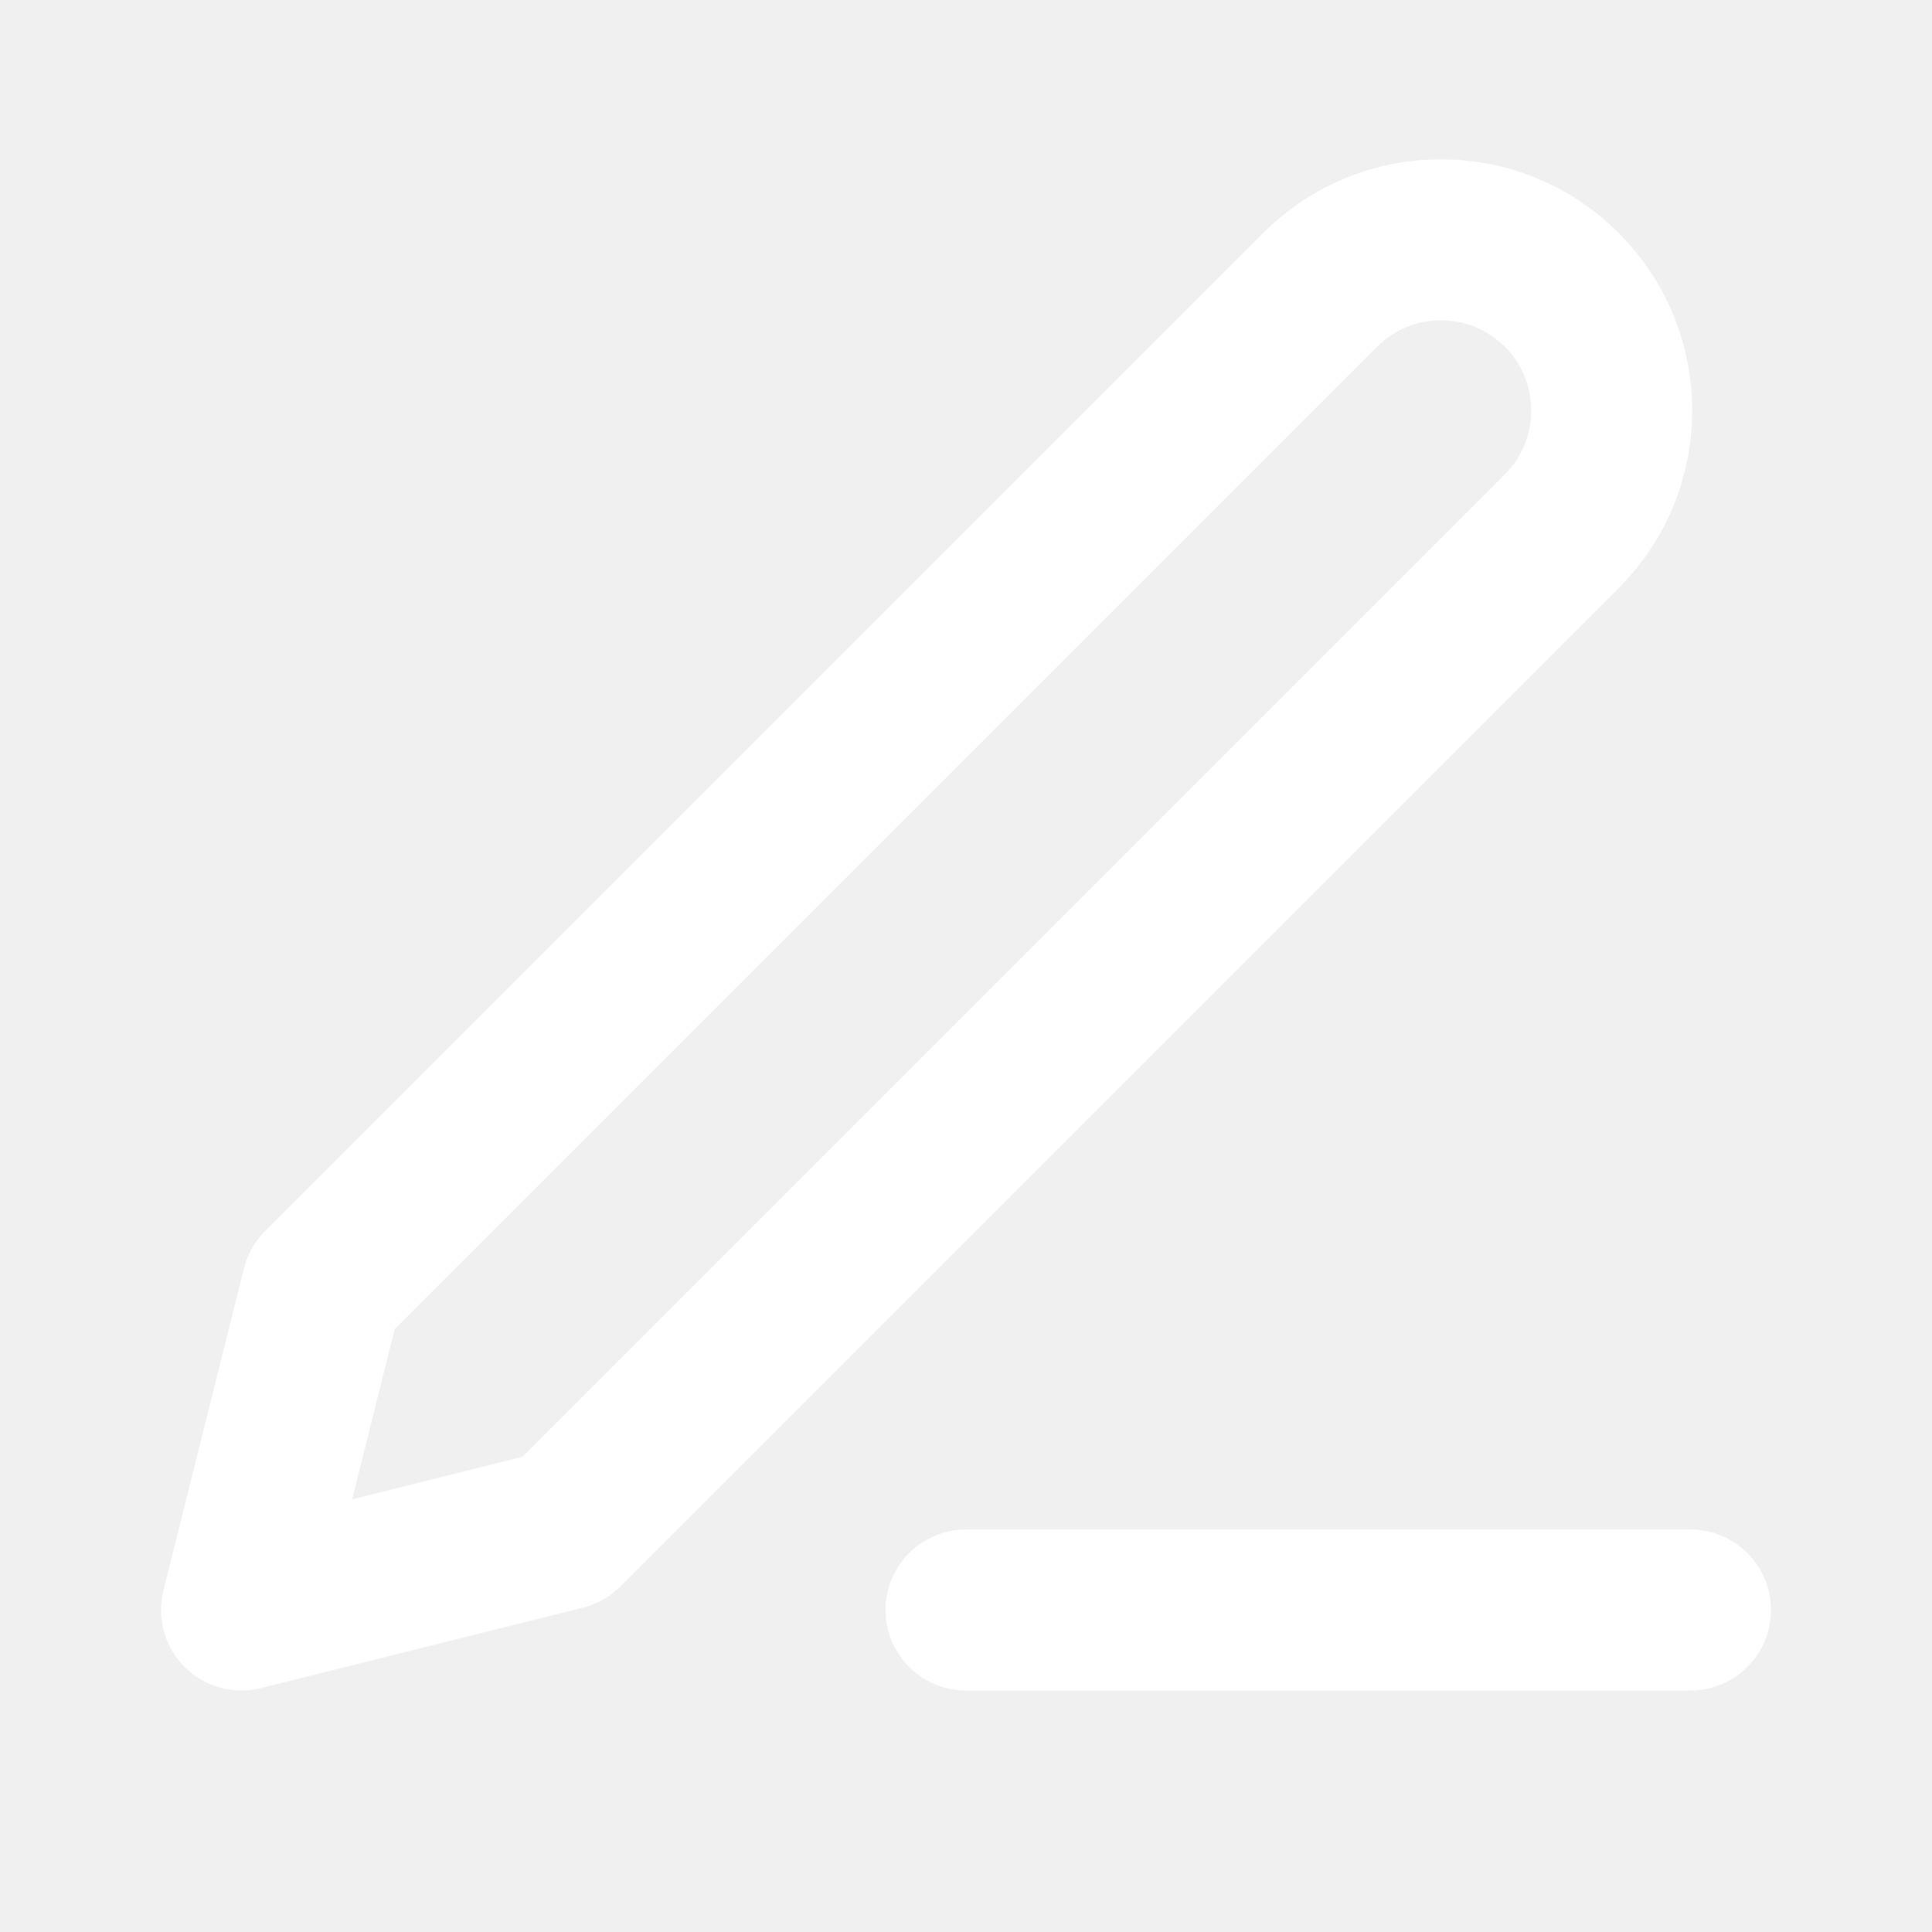
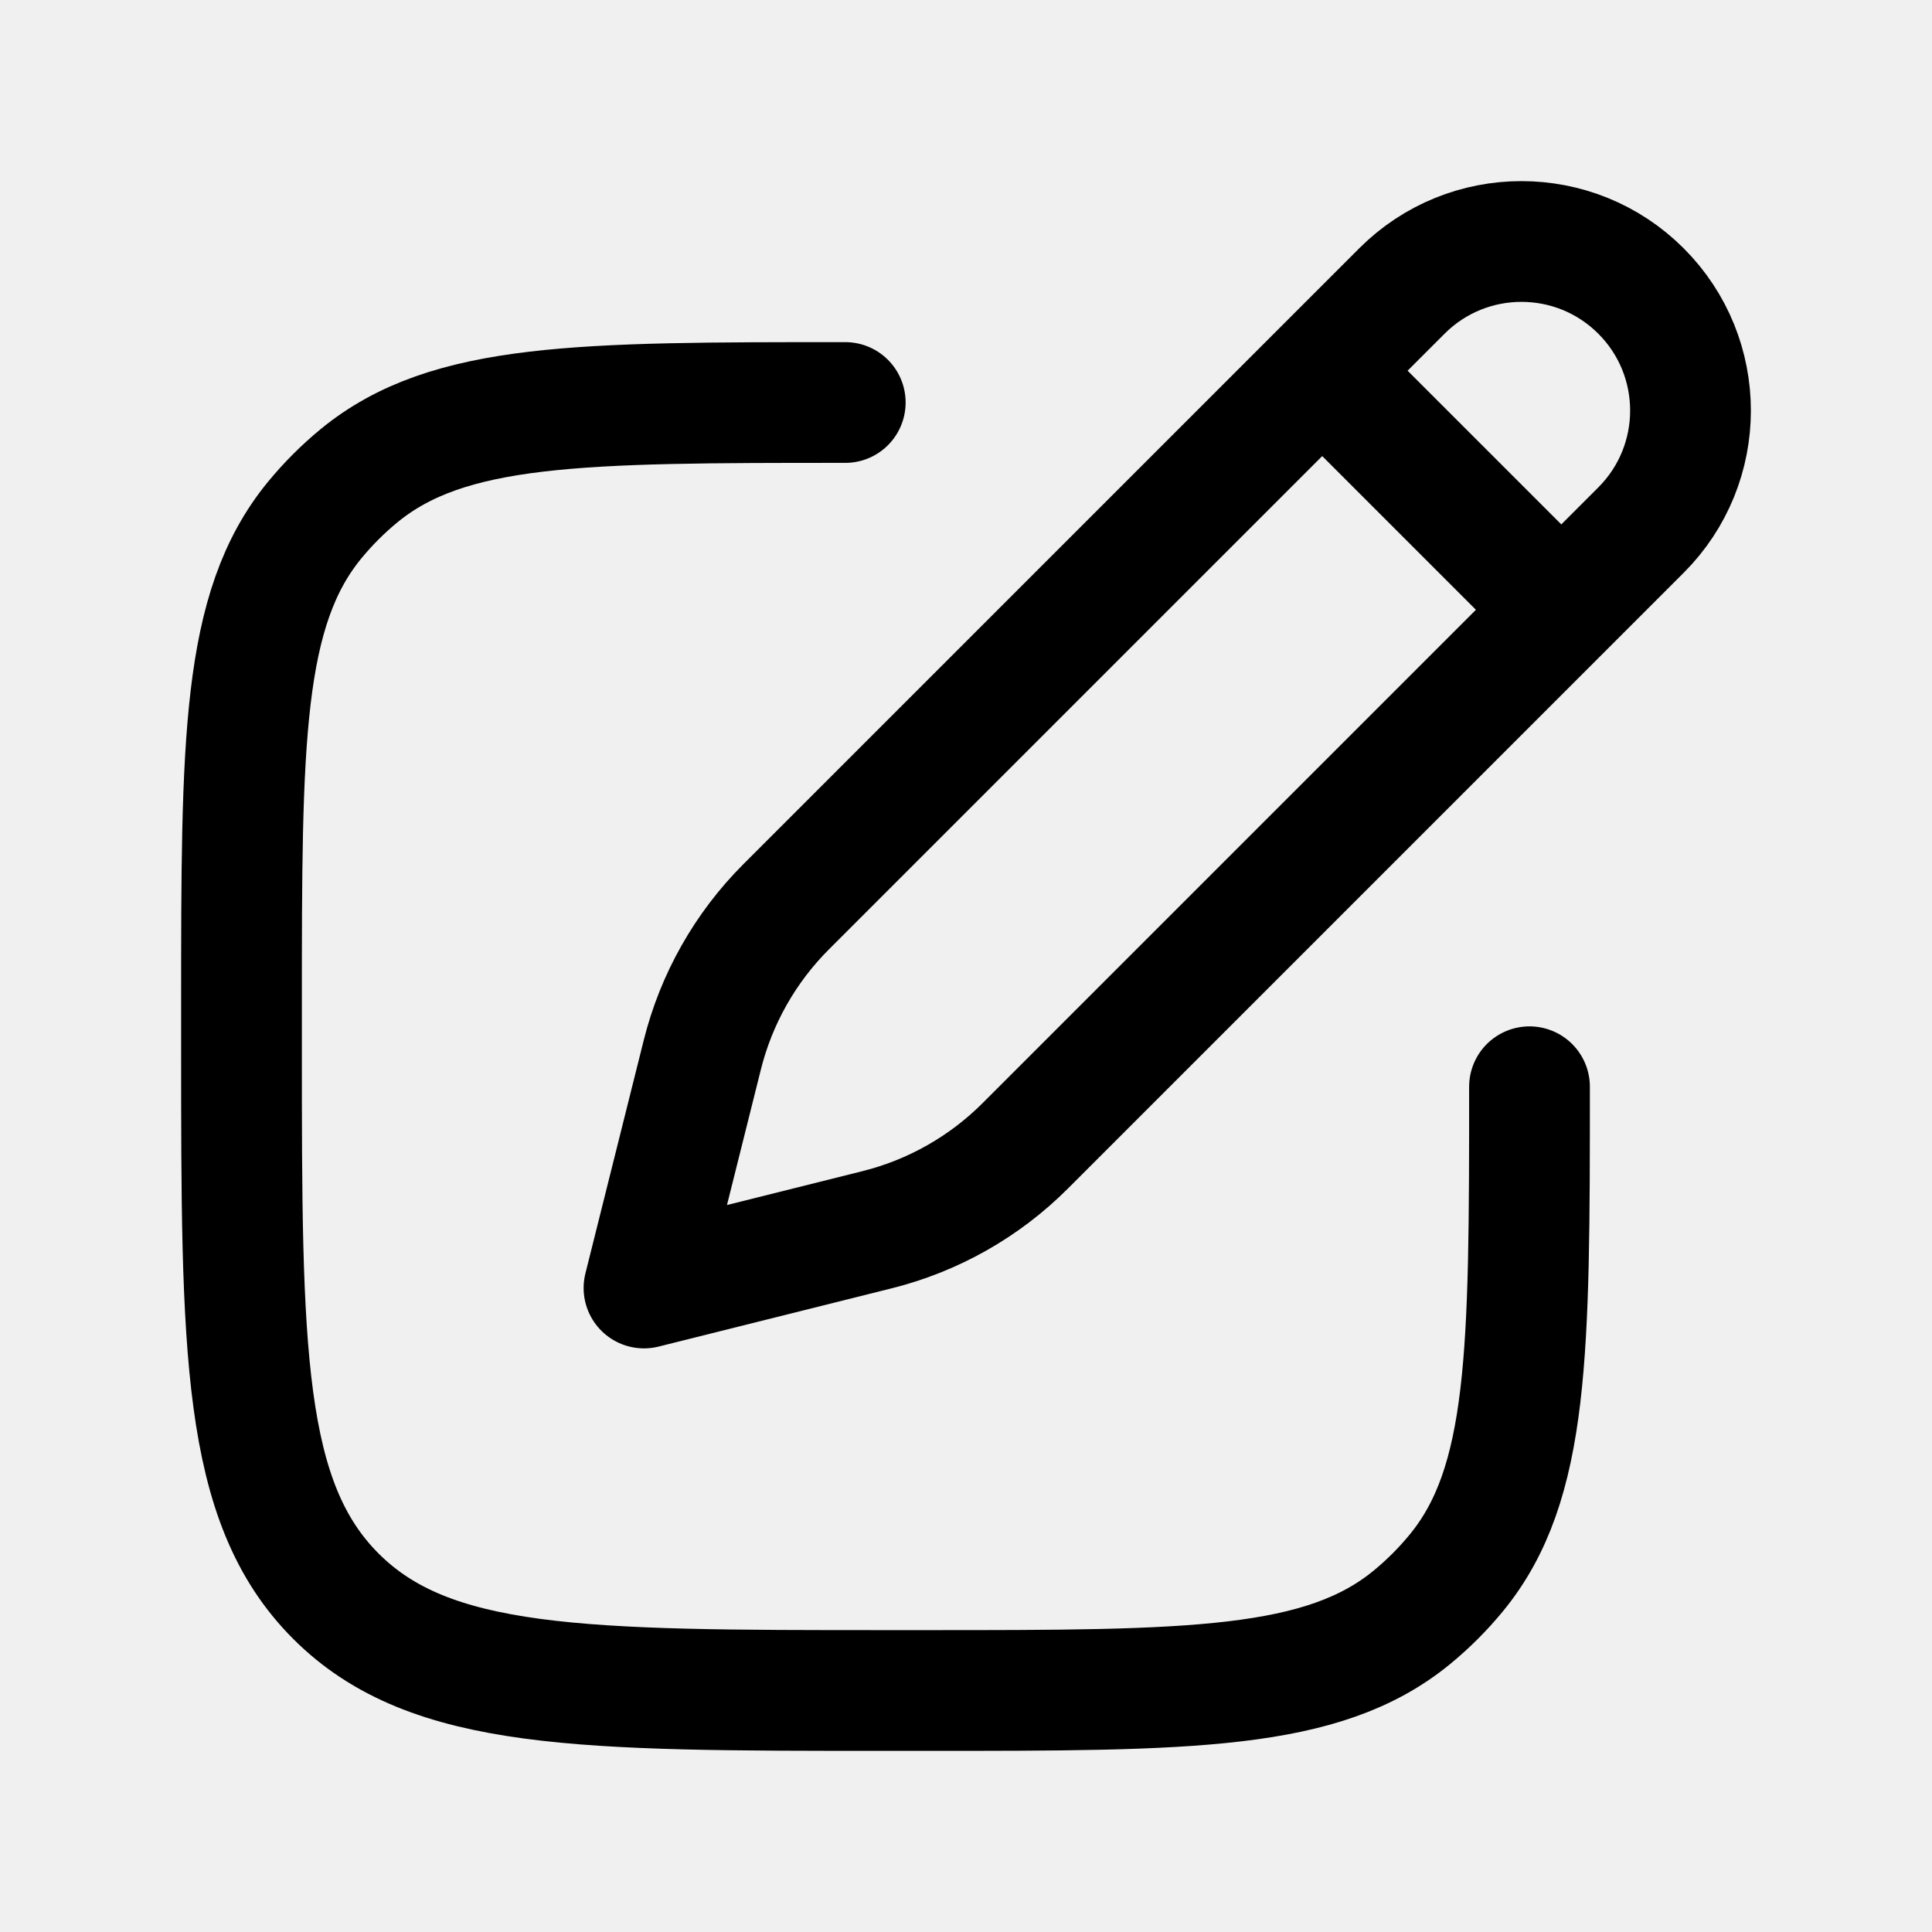
- <svg xmlns="http://www.w3.org/2000/svg" width="24" height="24" viewBox="0 0 24 24" fill="none" stroke="#fff" stroke-width="2" stroke-linecap="round" stroke-linejoin="round">
-   <path d="M12 20h9M16.4 3.6a2.1 2.1 0 0 1 3 3L7 19l-4 1 1-4z" />
+ <svg xmlns="http://www.w3.org/2000/svg" width="24" height="24" viewBox="0 0 24 24">
+   <g fill="none" stroke="currentColor" stroke-linejoin="round" stroke-width="1.5">
+     <path d="m16.425 4.605l.99-.99a2.1 2.1 0 0 1 2.97 2.97l-.99.99m-2.97-2.97l-6.66 6.66a3.96 3.96 0 0 0-1.041 1.84L8 16l2.896-.724a3.96 3.96 0 0 0 1.84-1.042l6.659-6.659m-2.97-2.97l2.97 2.97" />
+     <path stroke-linecap="round" d="M19 13.5c0 3.288 0 4.931-.908 6.038a4 4 0 0 1-.554.554C16.43 21 14.788 21 11.5 21H11c-3.771 0-5.657 0-6.828-1.172S3 16.771 3 13v-.5c0-3.287 0-4.931.908-6.038q.25-.304.554-.554C5.57 5 7.212 5 10.5 5" />
+   </g>
</svg>
